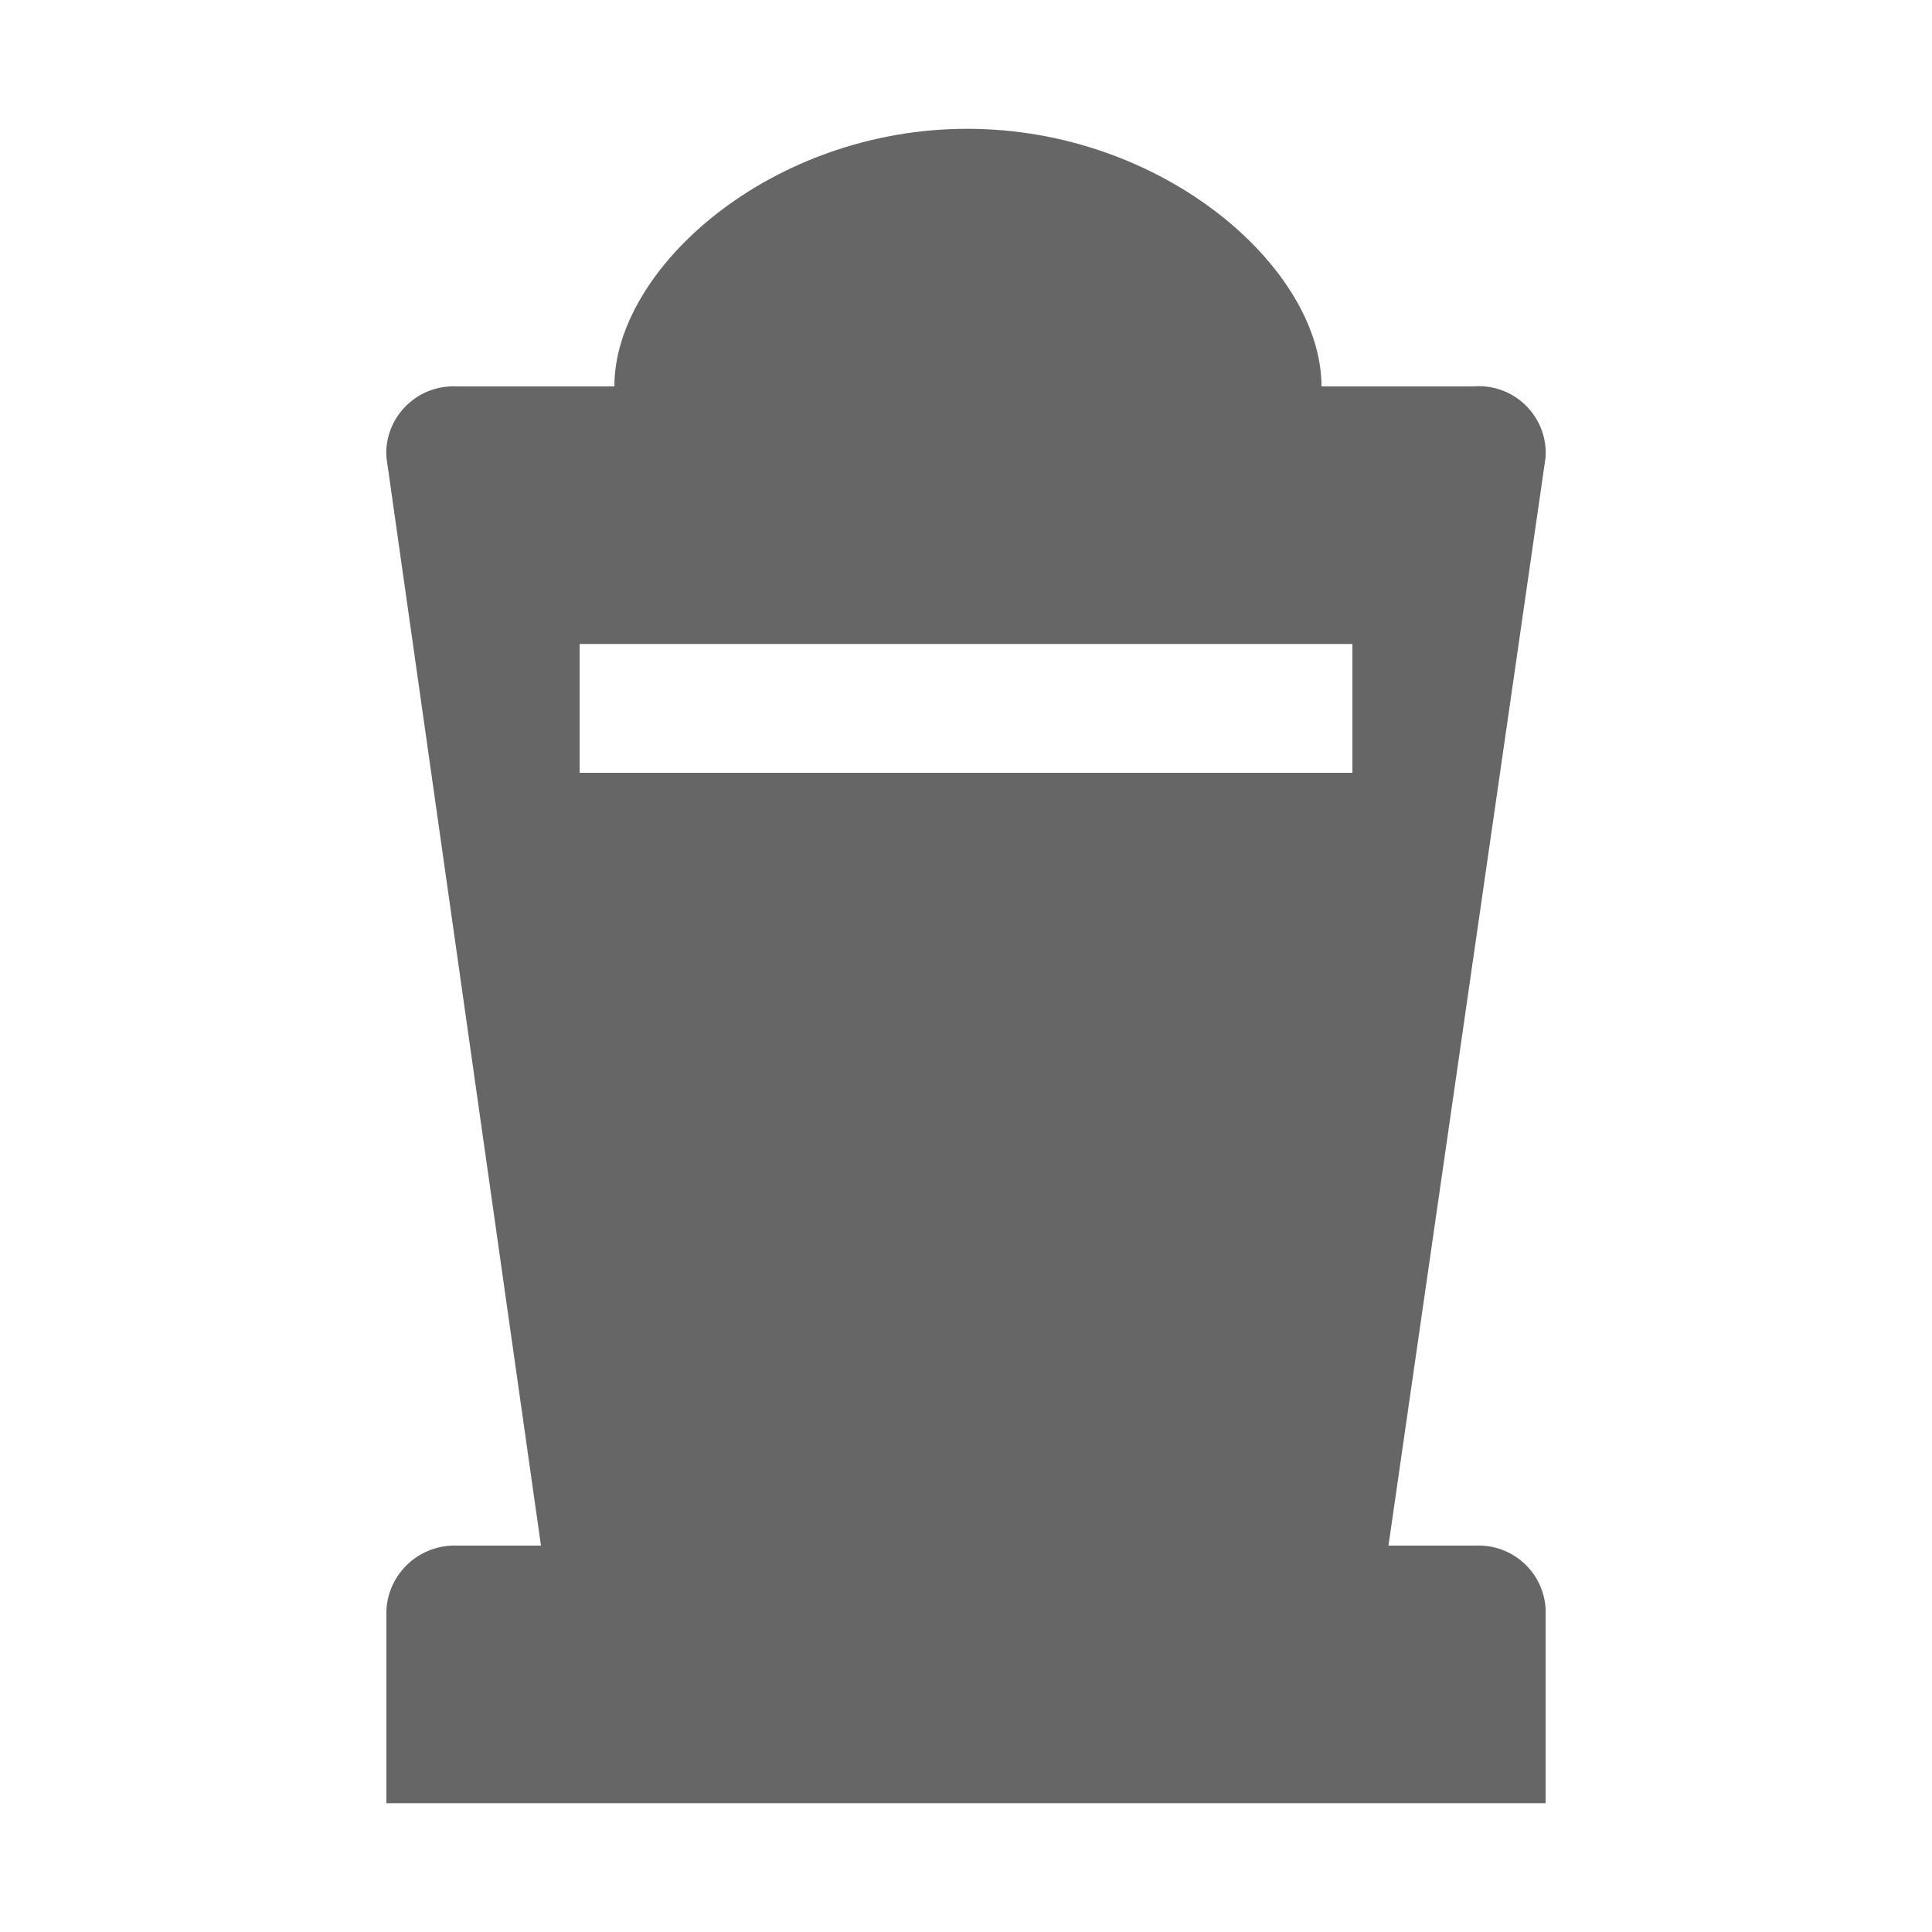
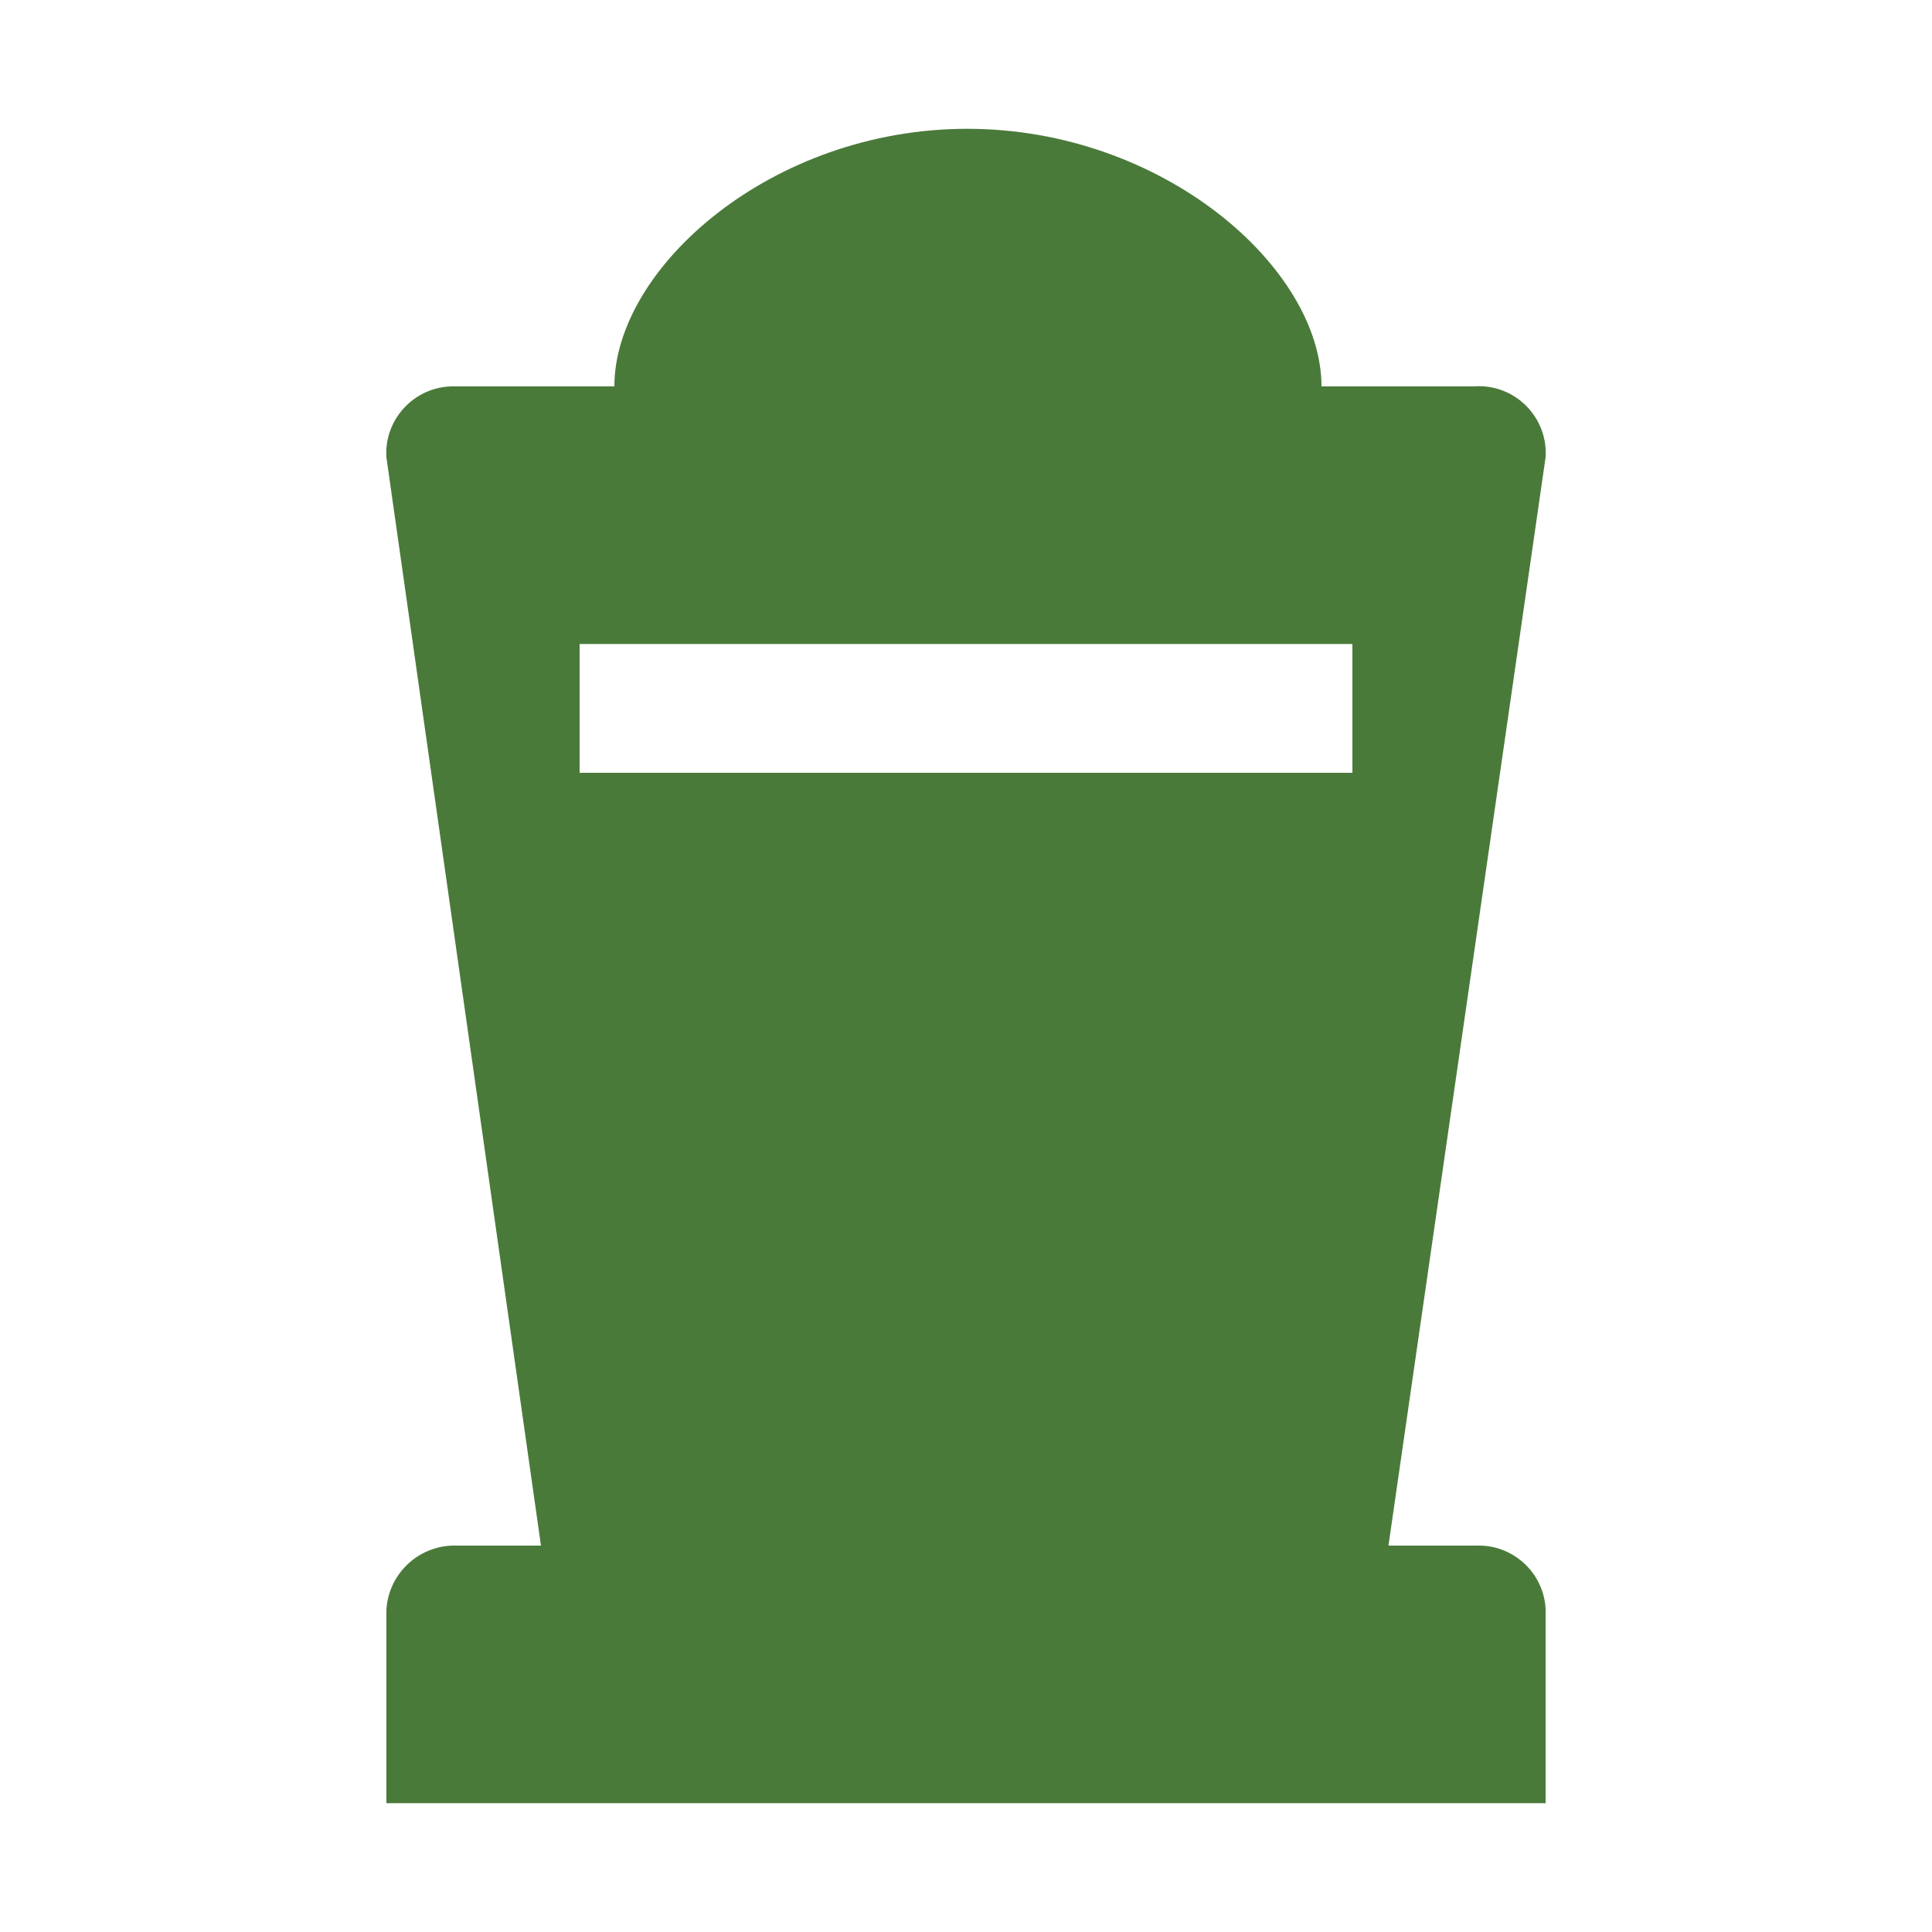
- <svg xmlns="http://www.w3.org/2000/svg" fill="#666666" version="1.1" width="15" height="15" viewBox="0 0 15 15">
+ <svg xmlns="http://www.w3.org/2000/svg" fill="#4a7a3a" version="1.1" width="15" height="15" viewBox="0 0 15 15">
  <path d="M11.46,12h-0.68L12,3.55c0.018-0.287-0.201-0.533-0.487-0.551C11.488,2.998,11.464,2.998,11.44,3h-1.18  c0-0.92-1.23-2-2.75-2S4.77,2.08,4.77,3H3.54C3.253,2.989,3.011,3.212,2.999,3.499C2.999,3.516,2.999,3.533,3,3.55L4.2,12  H3.55C3.261,11.989,3.016,12.211,3,12.5V14h9v-1.51C11.984,12.207,11.743,11.989,11.46,12z M4.5,5h6v1h-6V5z" />
</svg>
